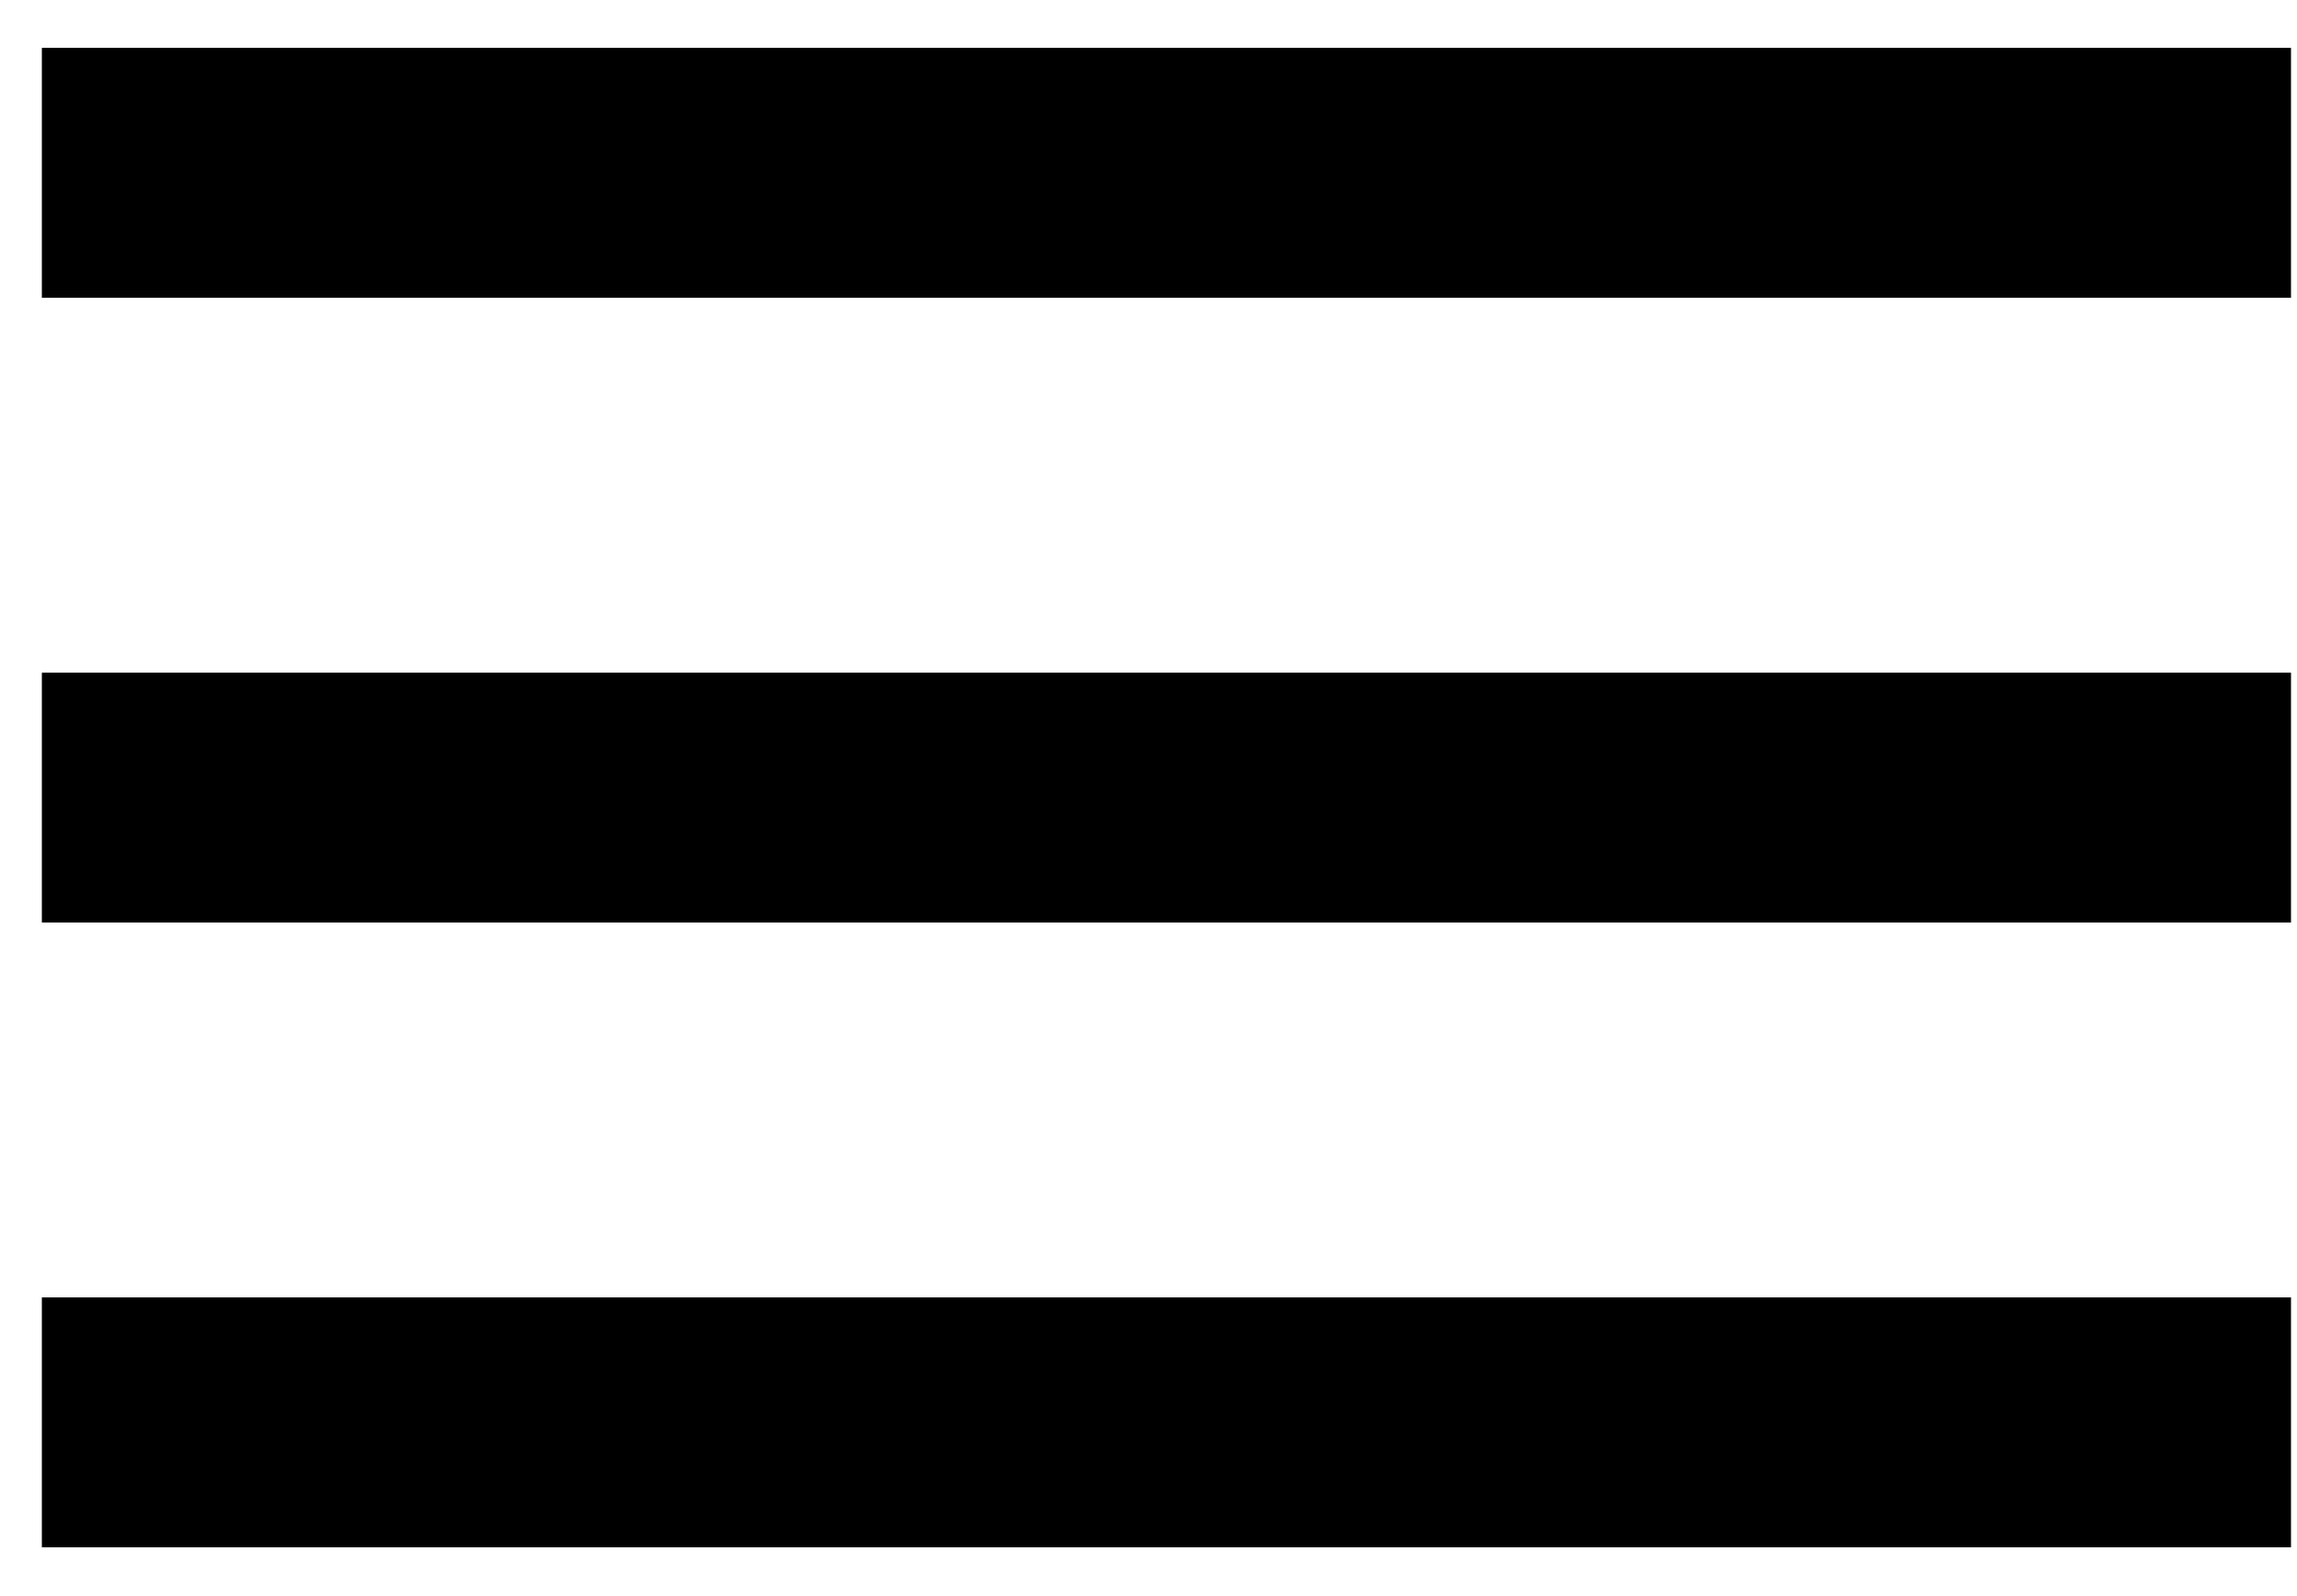
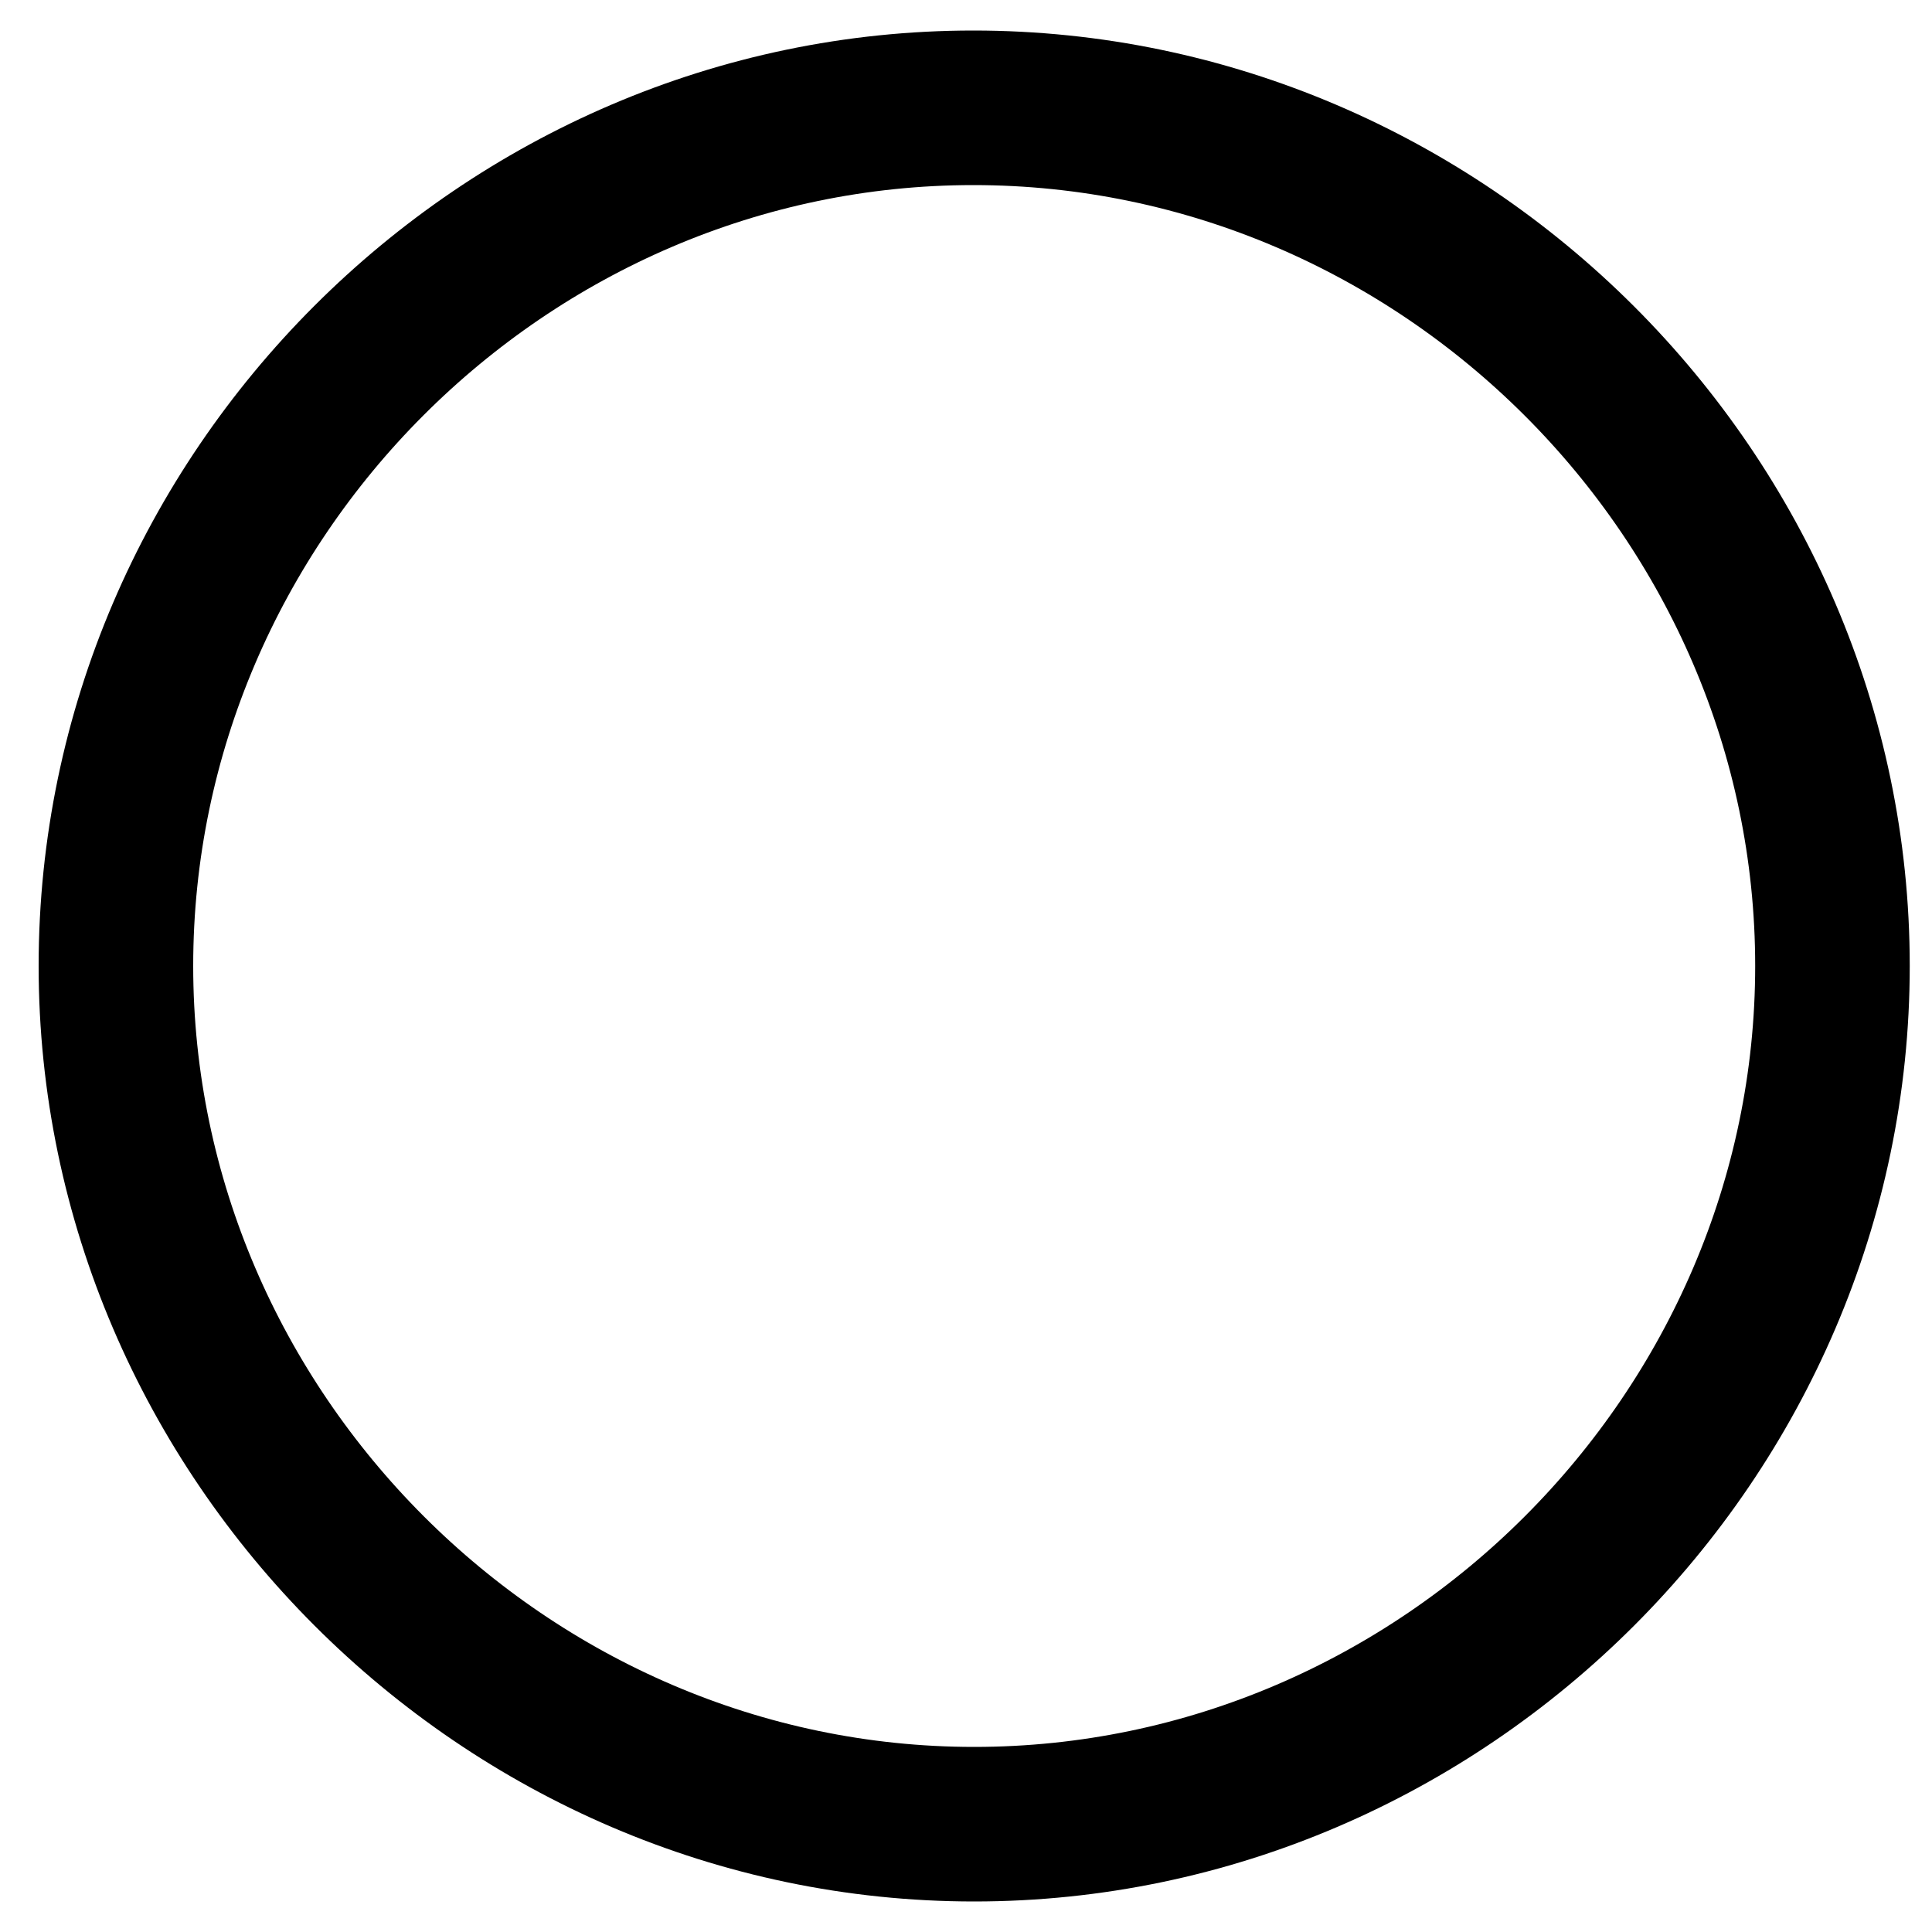
- <svg xmlns="http://www.w3.org/2000/svg" width="36" height="25" viewBox="0 0 36 25" fill="none">
-   <path d="M0.656 24.25H35.906V20.333H0.656V24.25ZM0.656 14.458H35.906V10.542H0.656V14.458ZM0.656 0.75V4.667H35.906V0.75H0.656Z" fill="black" />
+ <svg xmlns="http://www.w3.org/2000/svg" width="25" height="25" viewBox="0 0 25 25" fill="none">
+   <path d="M23.712 12.499C23.712 18.57 18.684 23.605 12.605 23.605C6.537 23.605 1.5 18.569 1.5 12.499C1.5 6.42 6.528 1.395 12.595 1.395C18.676 1.395 23.712 6.421 23.712 12.499Z" stroke="black" stroke-width="2" />
</svg>
